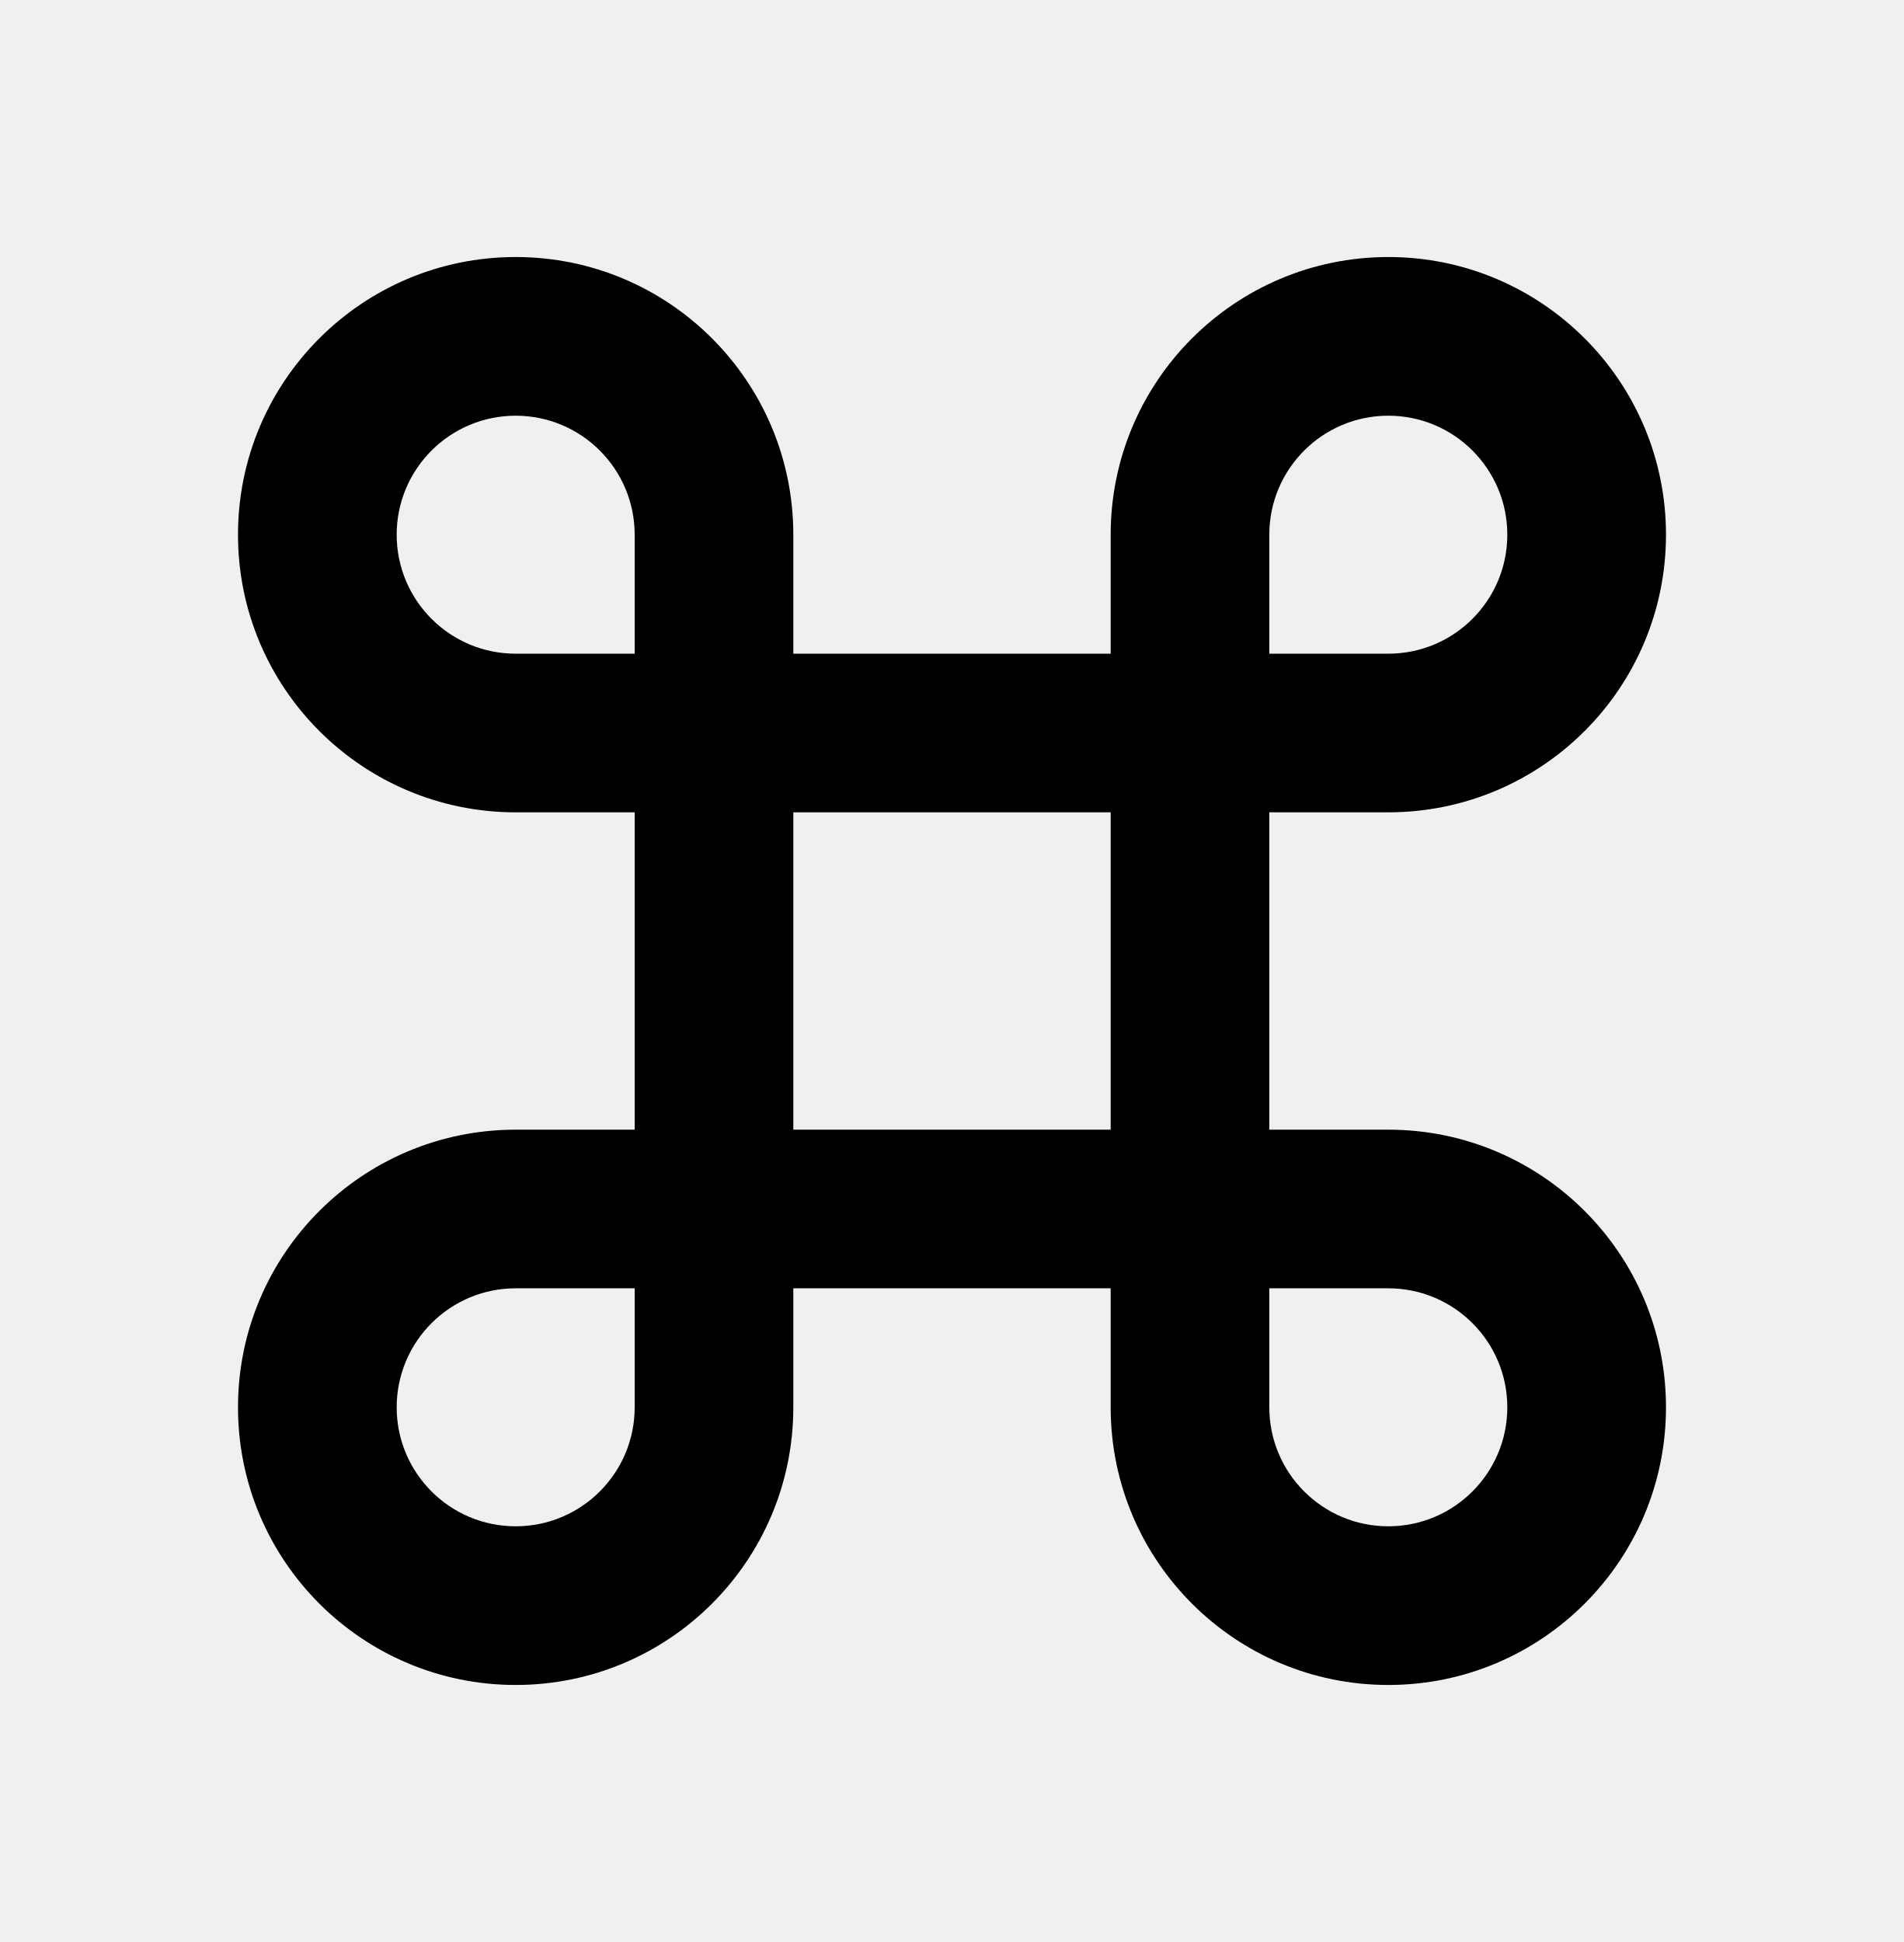
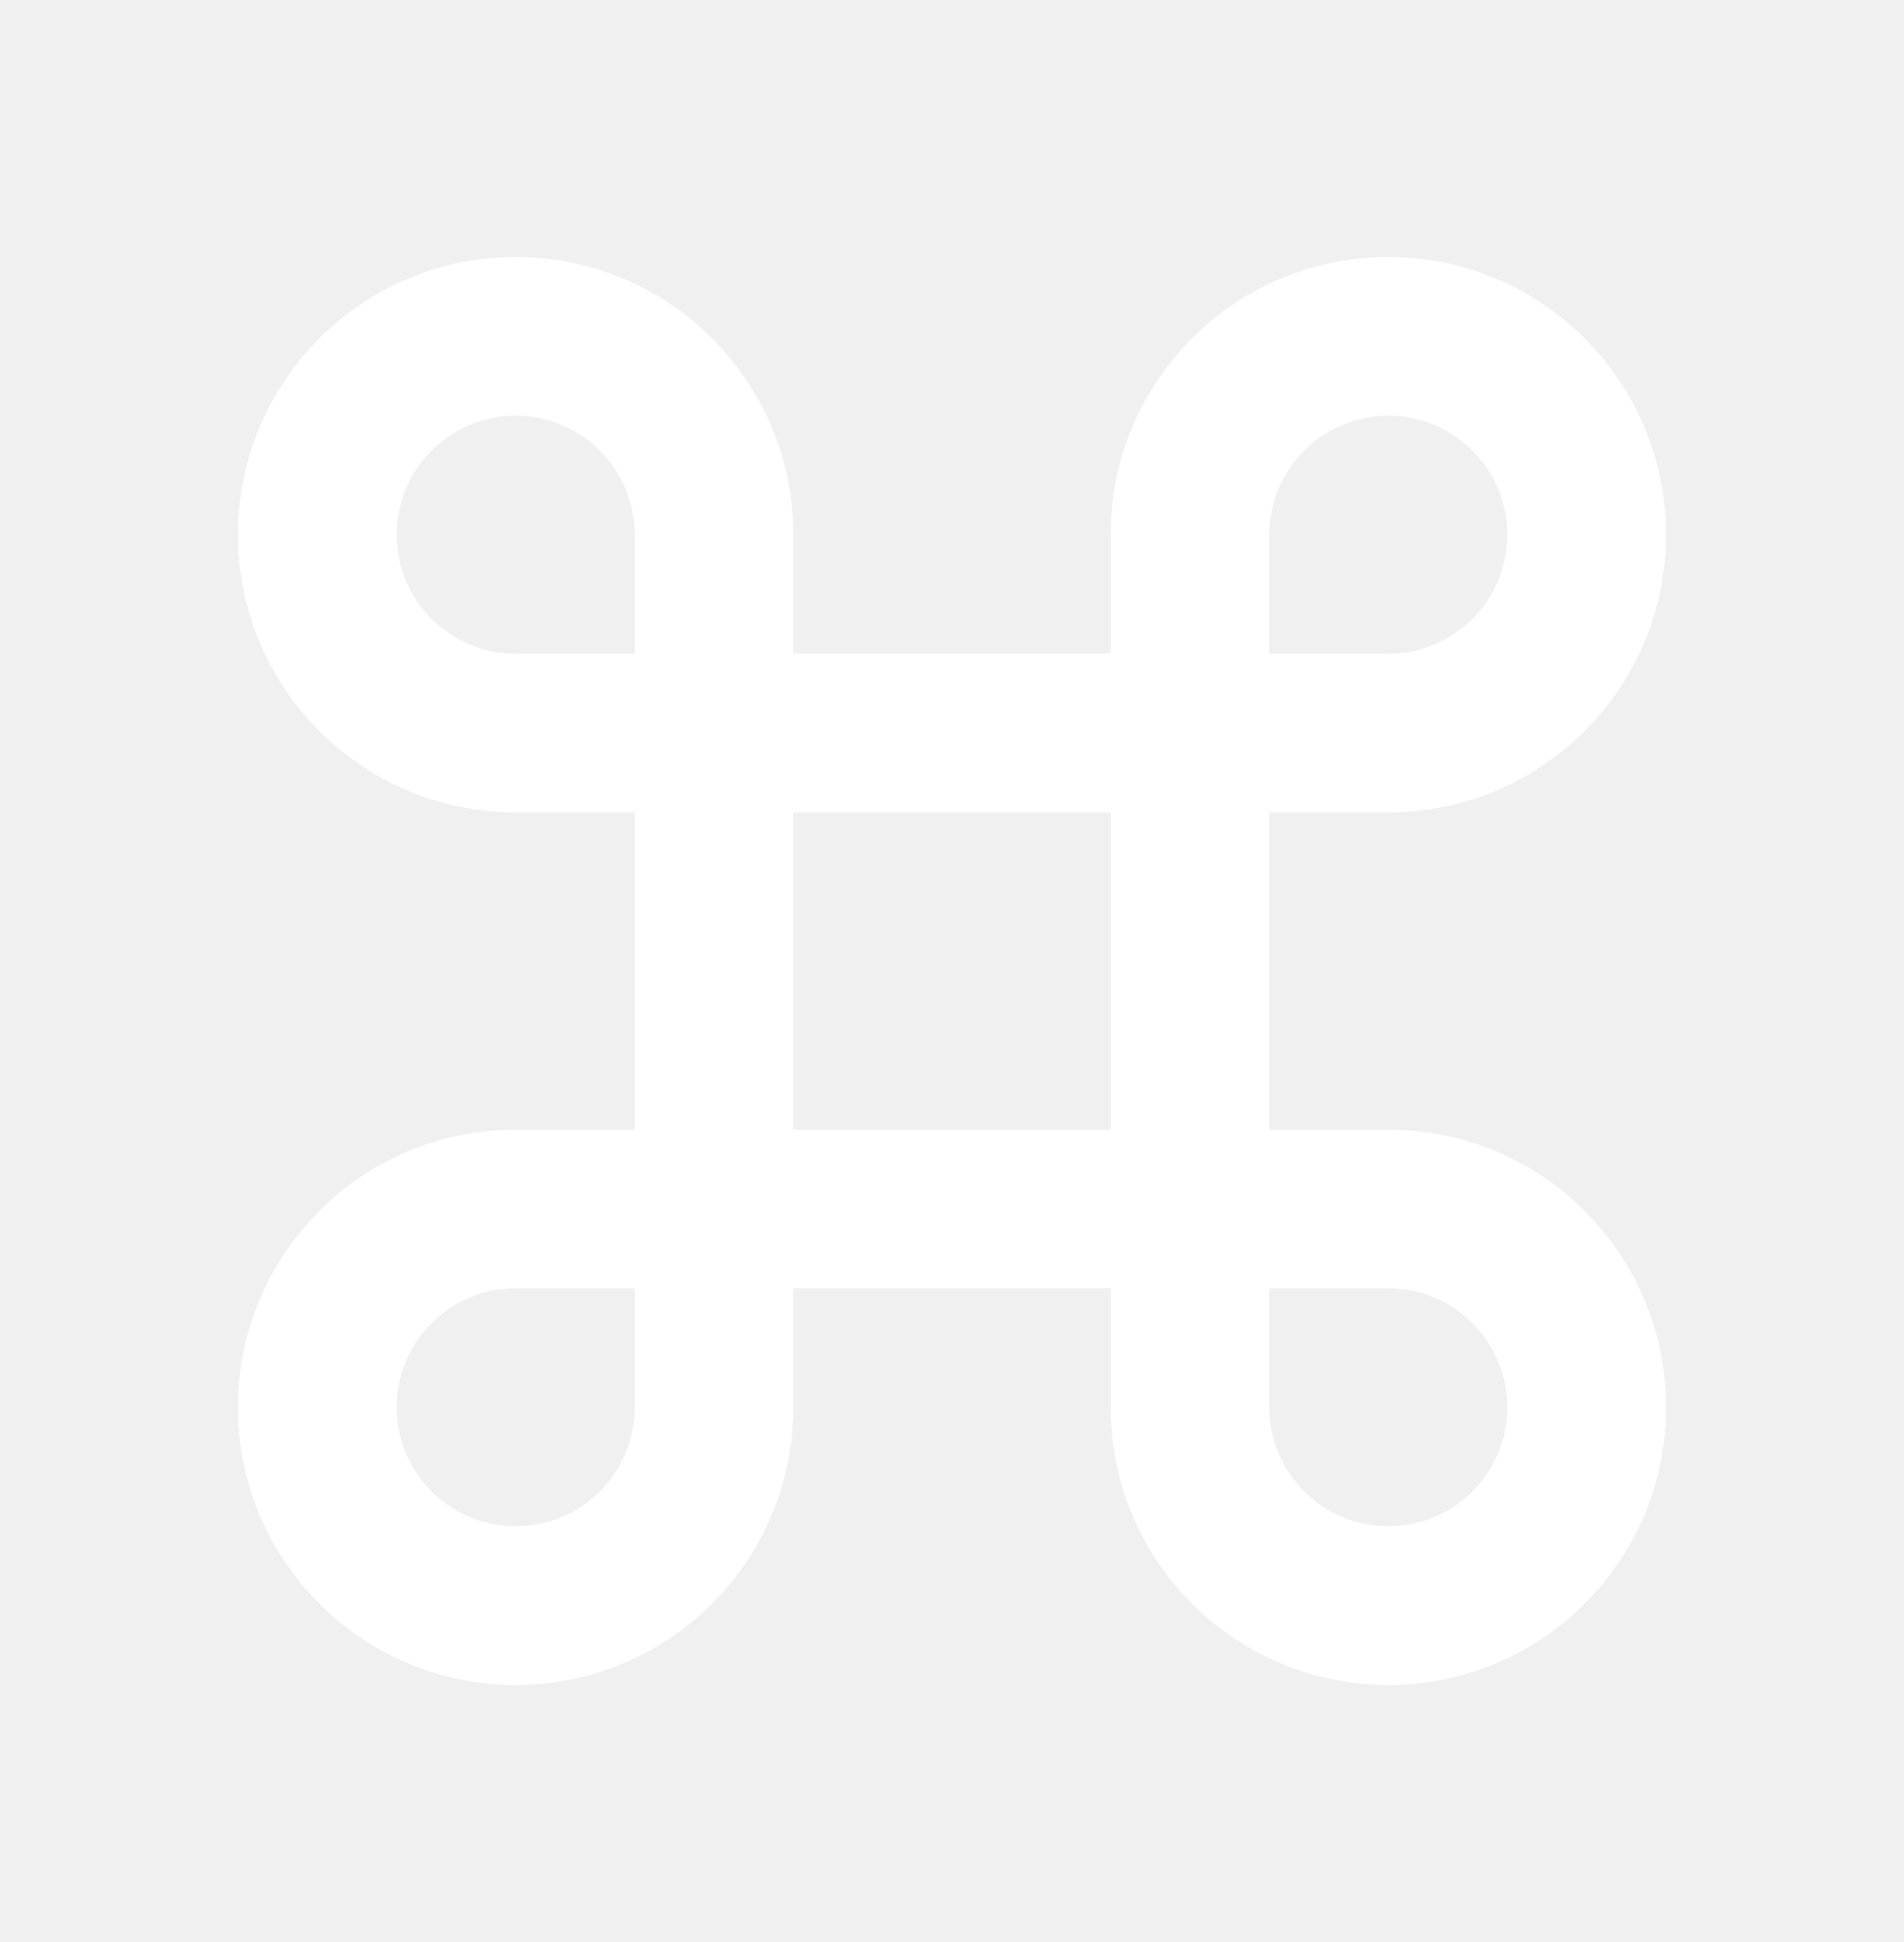
<svg xmlns="http://www.w3.org/2000/svg" width="50" height="51" viewBox="0 0 50 51" fill="none">
-   <path d="M20.833 17.167H29.167V14.042C29.167 10.015 32.431 6.75 36.458 6.75C40.485 6.75 43.75 10.015 43.75 14.042C43.75 18.069 40.485 21.333 36.458 21.333H33.333V29.667H36.458C40.485 29.667 43.75 32.931 43.75 36.958C43.75 40.985 40.485 44.25 36.458 44.25C32.431 44.25 29.167 40.985 29.167 36.958V33.833H20.833V36.958C20.833 40.985 17.569 44.25 13.542 44.25C9.515 44.25 6.25 40.985 6.25 36.958C6.25 32.931 9.515 29.667 13.542 29.667H16.667V21.333H13.542C9.515 21.333 6.25 18.069 6.25 14.042C6.25 10.015 9.515 6.75 13.542 6.75C17.569 6.75 20.833 10.015 20.833 14.042V17.167ZM16.667 17.167V14.042C16.667 12.316 15.268 10.917 13.542 10.917C11.816 10.917 10.417 12.316 10.417 14.042C10.417 15.768 11.816 17.167 13.542 17.167H16.667ZM16.667 33.833H13.542C11.816 33.833 10.417 35.233 10.417 36.958C10.417 38.684 11.816 40.083 13.542 40.083C15.268 40.083 16.667 38.684 16.667 36.958V33.833ZM33.333 17.167H36.458C38.184 17.167 39.583 15.768 39.583 14.042C39.583 12.316 38.184 10.917 36.458 10.917C34.733 10.917 33.333 12.316 33.333 14.042V17.167ZM33.333 33.833V36.958C33.333 38.684 34.733 40.083 36.458 40.083C38.184 40.083 39.583 38.684 39.583 36.958C39.583 35.233 38.184 33.833 36.458 33.833H33.333ZM20.833 21.333V29.667H29.167V21.333H20.833Z" fill="black" />
+   <path d="M20.833 17.167H29.167V14.042C29.167 10.015 32.431 6.75 36.458 6.75C40.485 6.75 43.75 10.015 43.75 14.042C43.75 18.069 40.485 21.333 36.458 21.333H33.333V29.667H36.458C40.485 29.667 43.75 32.931 43.75 36.958C43.75 40.985 40.485 44.25 36.458 44.25C32.431 44.25 29.167 40.985 29.167 36.958V33.833H20.833V36.958C20.833 40.985 17.569 44.25 13.542 44.25C9.515 44.25 6.25 40.985 6.25 36.958C6.25 32.931 9.515 29.667 13.542 29.667H16.667V21.333H13.542C9.515 21.333 6.25 18.069 6.25 14.042C6.25 10.015 9.515 6.75 13.542 6.75C17.569 6.75 20.833 10.015 20.833 14.042V17.167ZM16.667 17.167V14.042C16.667 12.316 15.268 10.917 13.542 10.917C11.816 10.917 10.417 12.316 10.417 14.042C10.417 15.768 11.816 17.167 13.542 17.167H16.667ZM16.667 33.833H13.542C11.816 33.833 10.417 35.233 10.417 36.958C10.417 38.684 11.816 40.083 13.542 40.083C15.268 40.083 16.667 38.684 16.667 36.958V33.833ZM33.333 17.167H36.458C38.184 17.167 39.583 15.768 39.583 14.042C39.583 12.316 38.184 10.917 36.458 10.917C34.733 10.917 33.333 12.316 33.333 14.042V17.167ZM33.333 33.833V36.958C33.333 38.684 34.733 40.083 36.458 40.083C38.184 40.083 39.583 38.684 39.583 36.958C39.583 35.233 38.184 33.833 36.458 33.833H33.333ZM20.833 21.333V29.667H29.167V21.333H20.833Z" fill="white" />
</svg>
